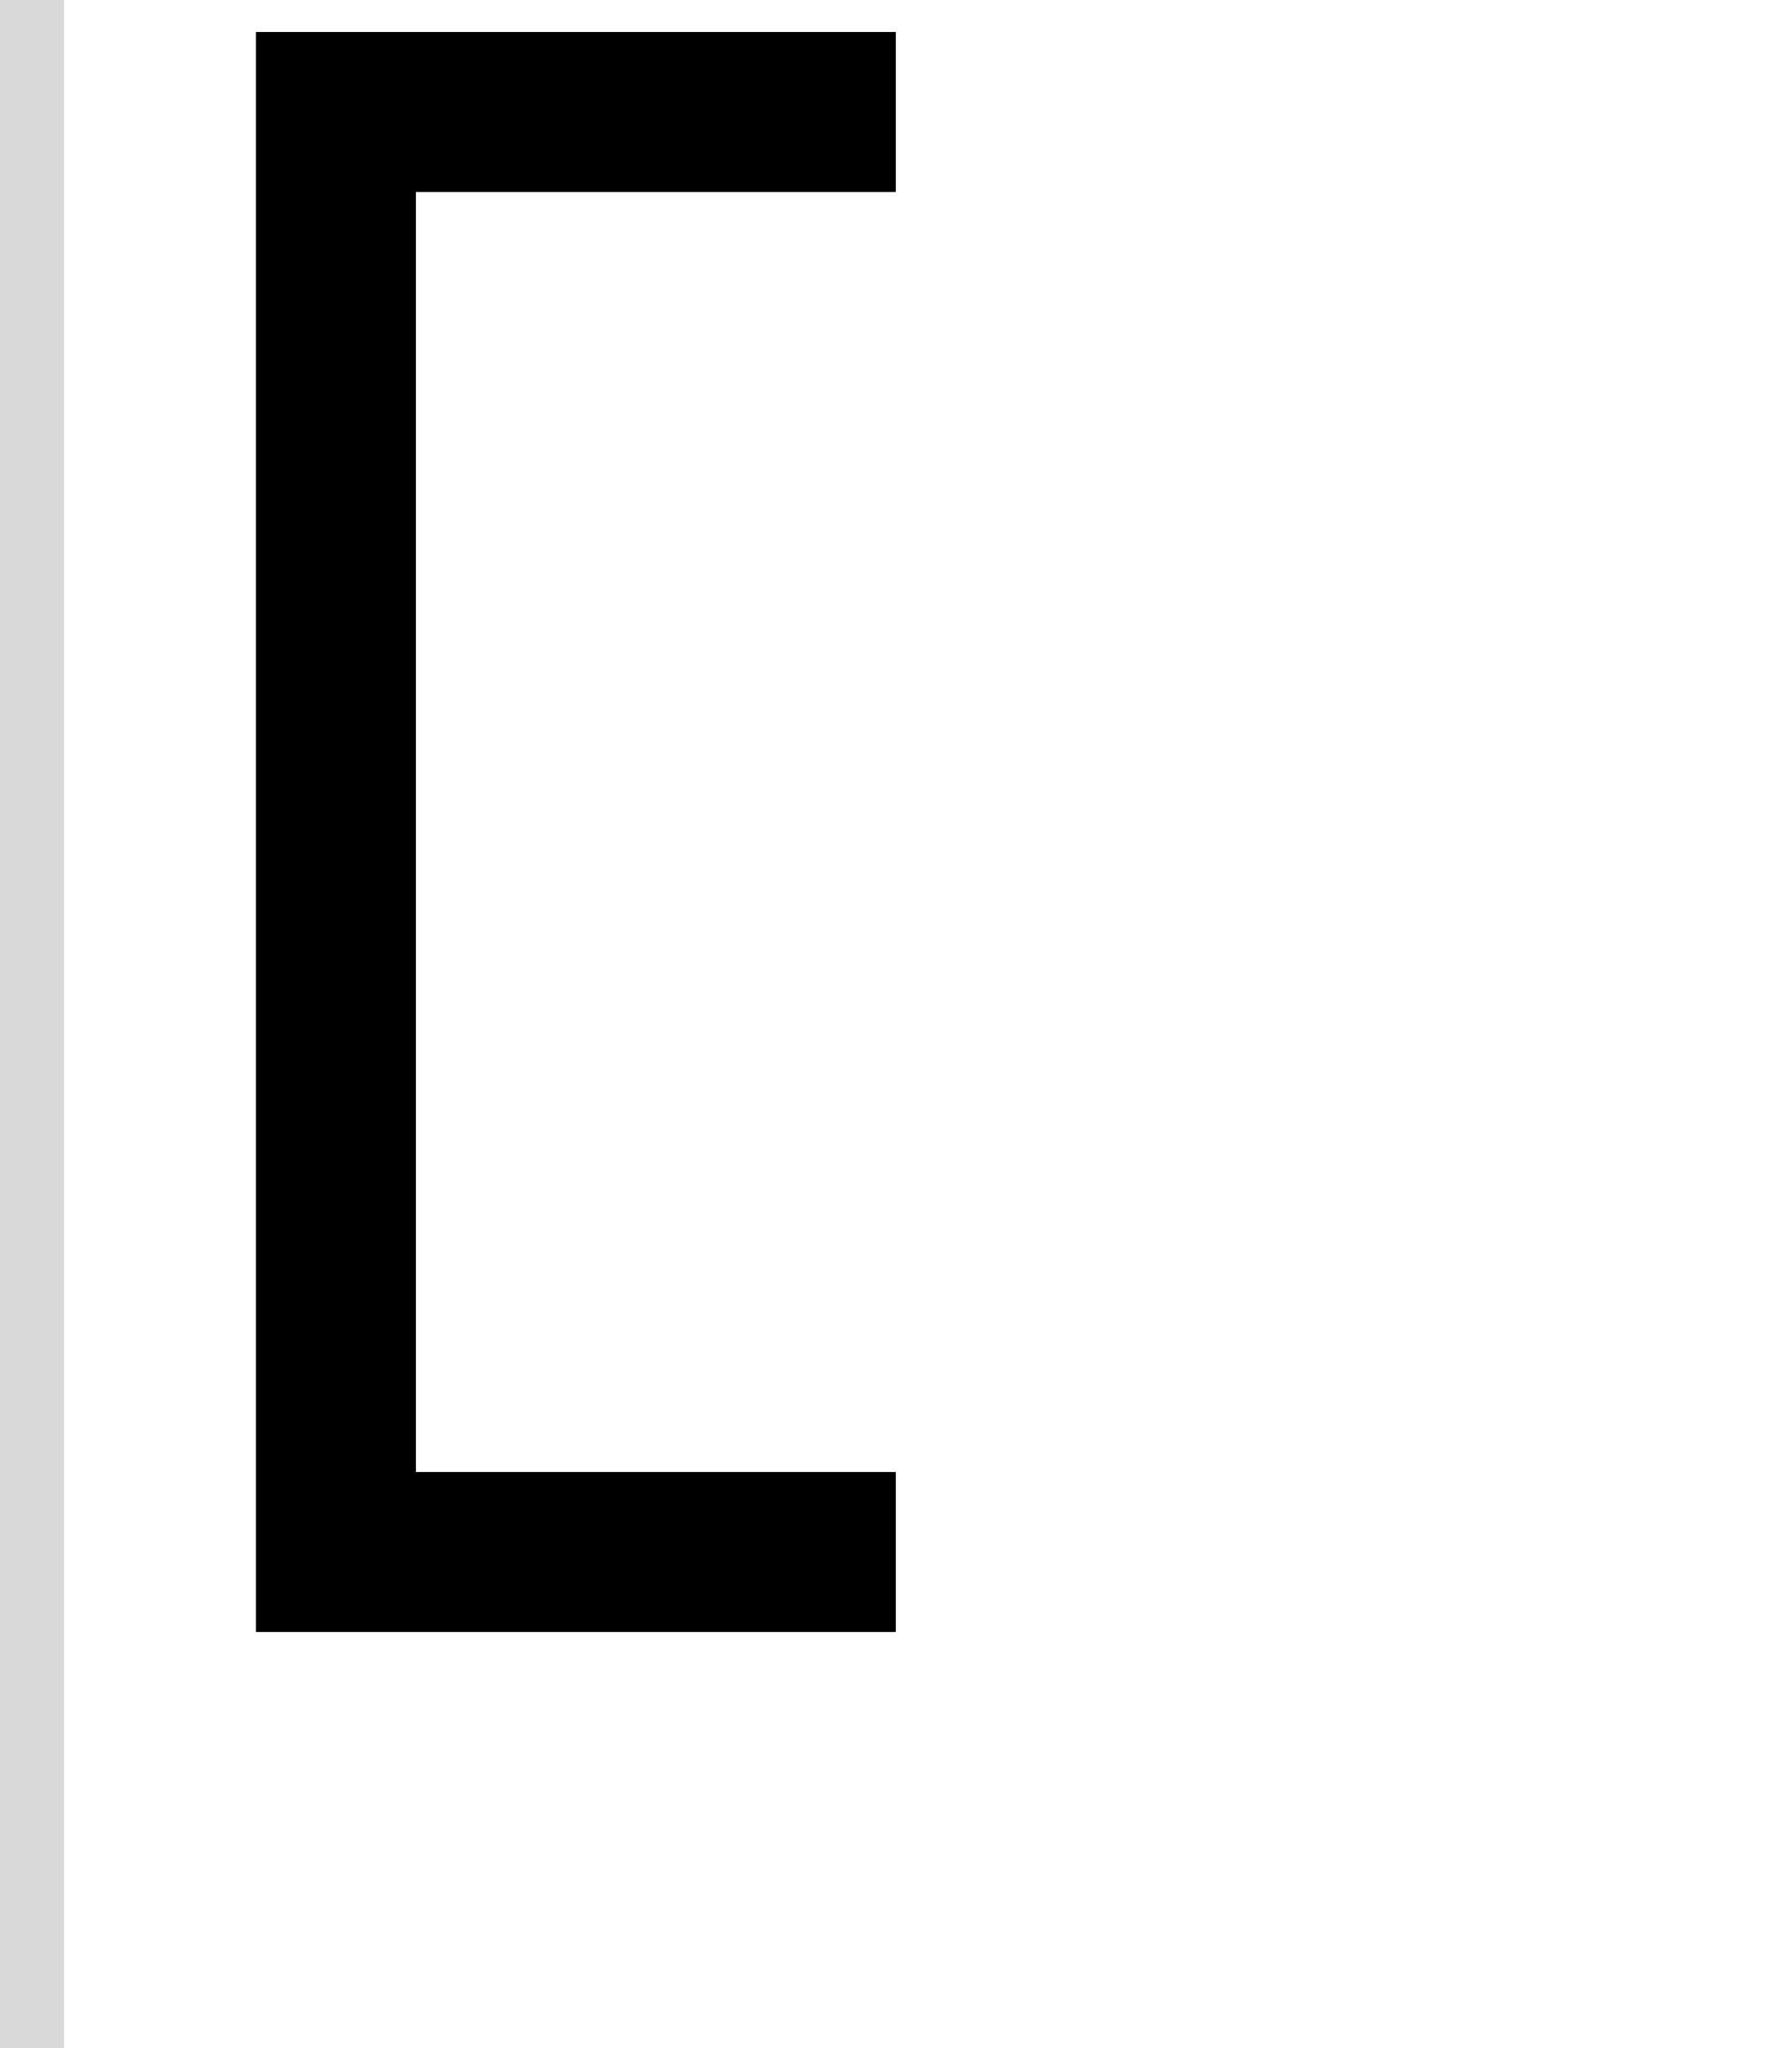
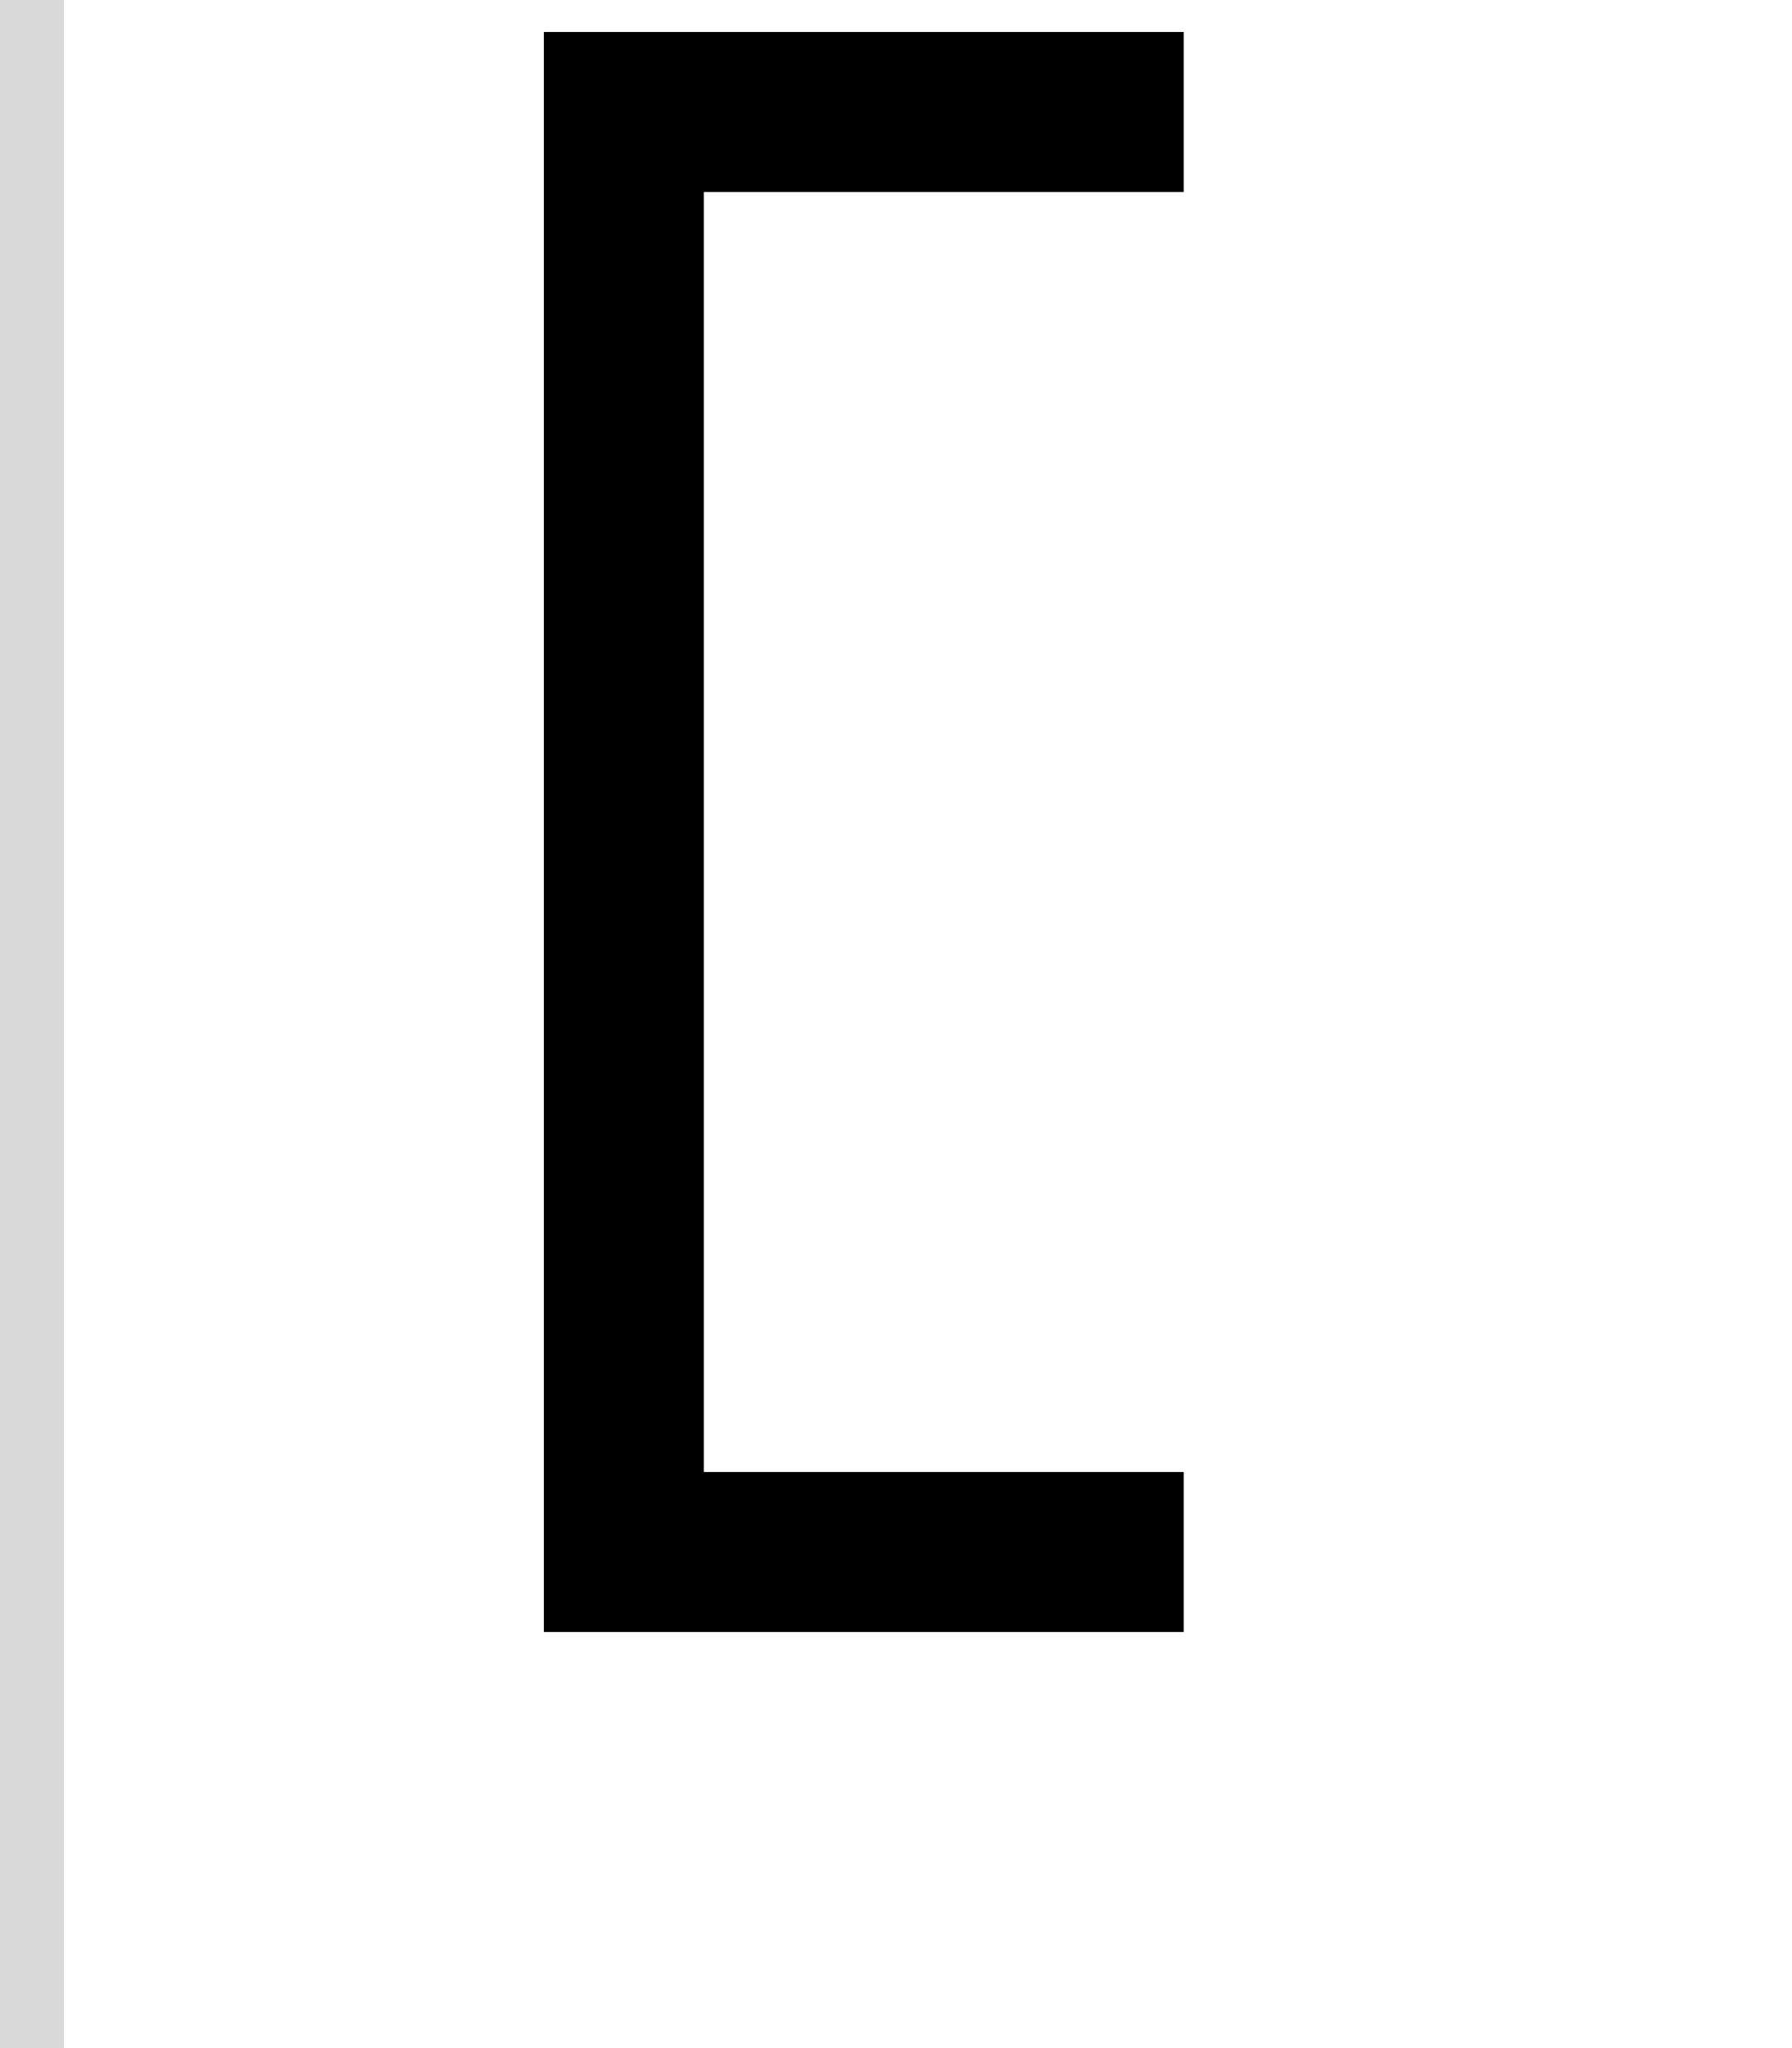
<svg xmlns="http://www.w3.org/2000/svg" width="56" height="64" viewBox="0 0 56 64" fill="none">
-   <path d="M8 1H28V6H13V46H28V51H8Z" fill="black" />
+   <path d="M17 1H37V6H22V46H37V51H17Z" fill="black" />
  <rect width="2" height="64" fill="#D9D9D9" />
</svg>
